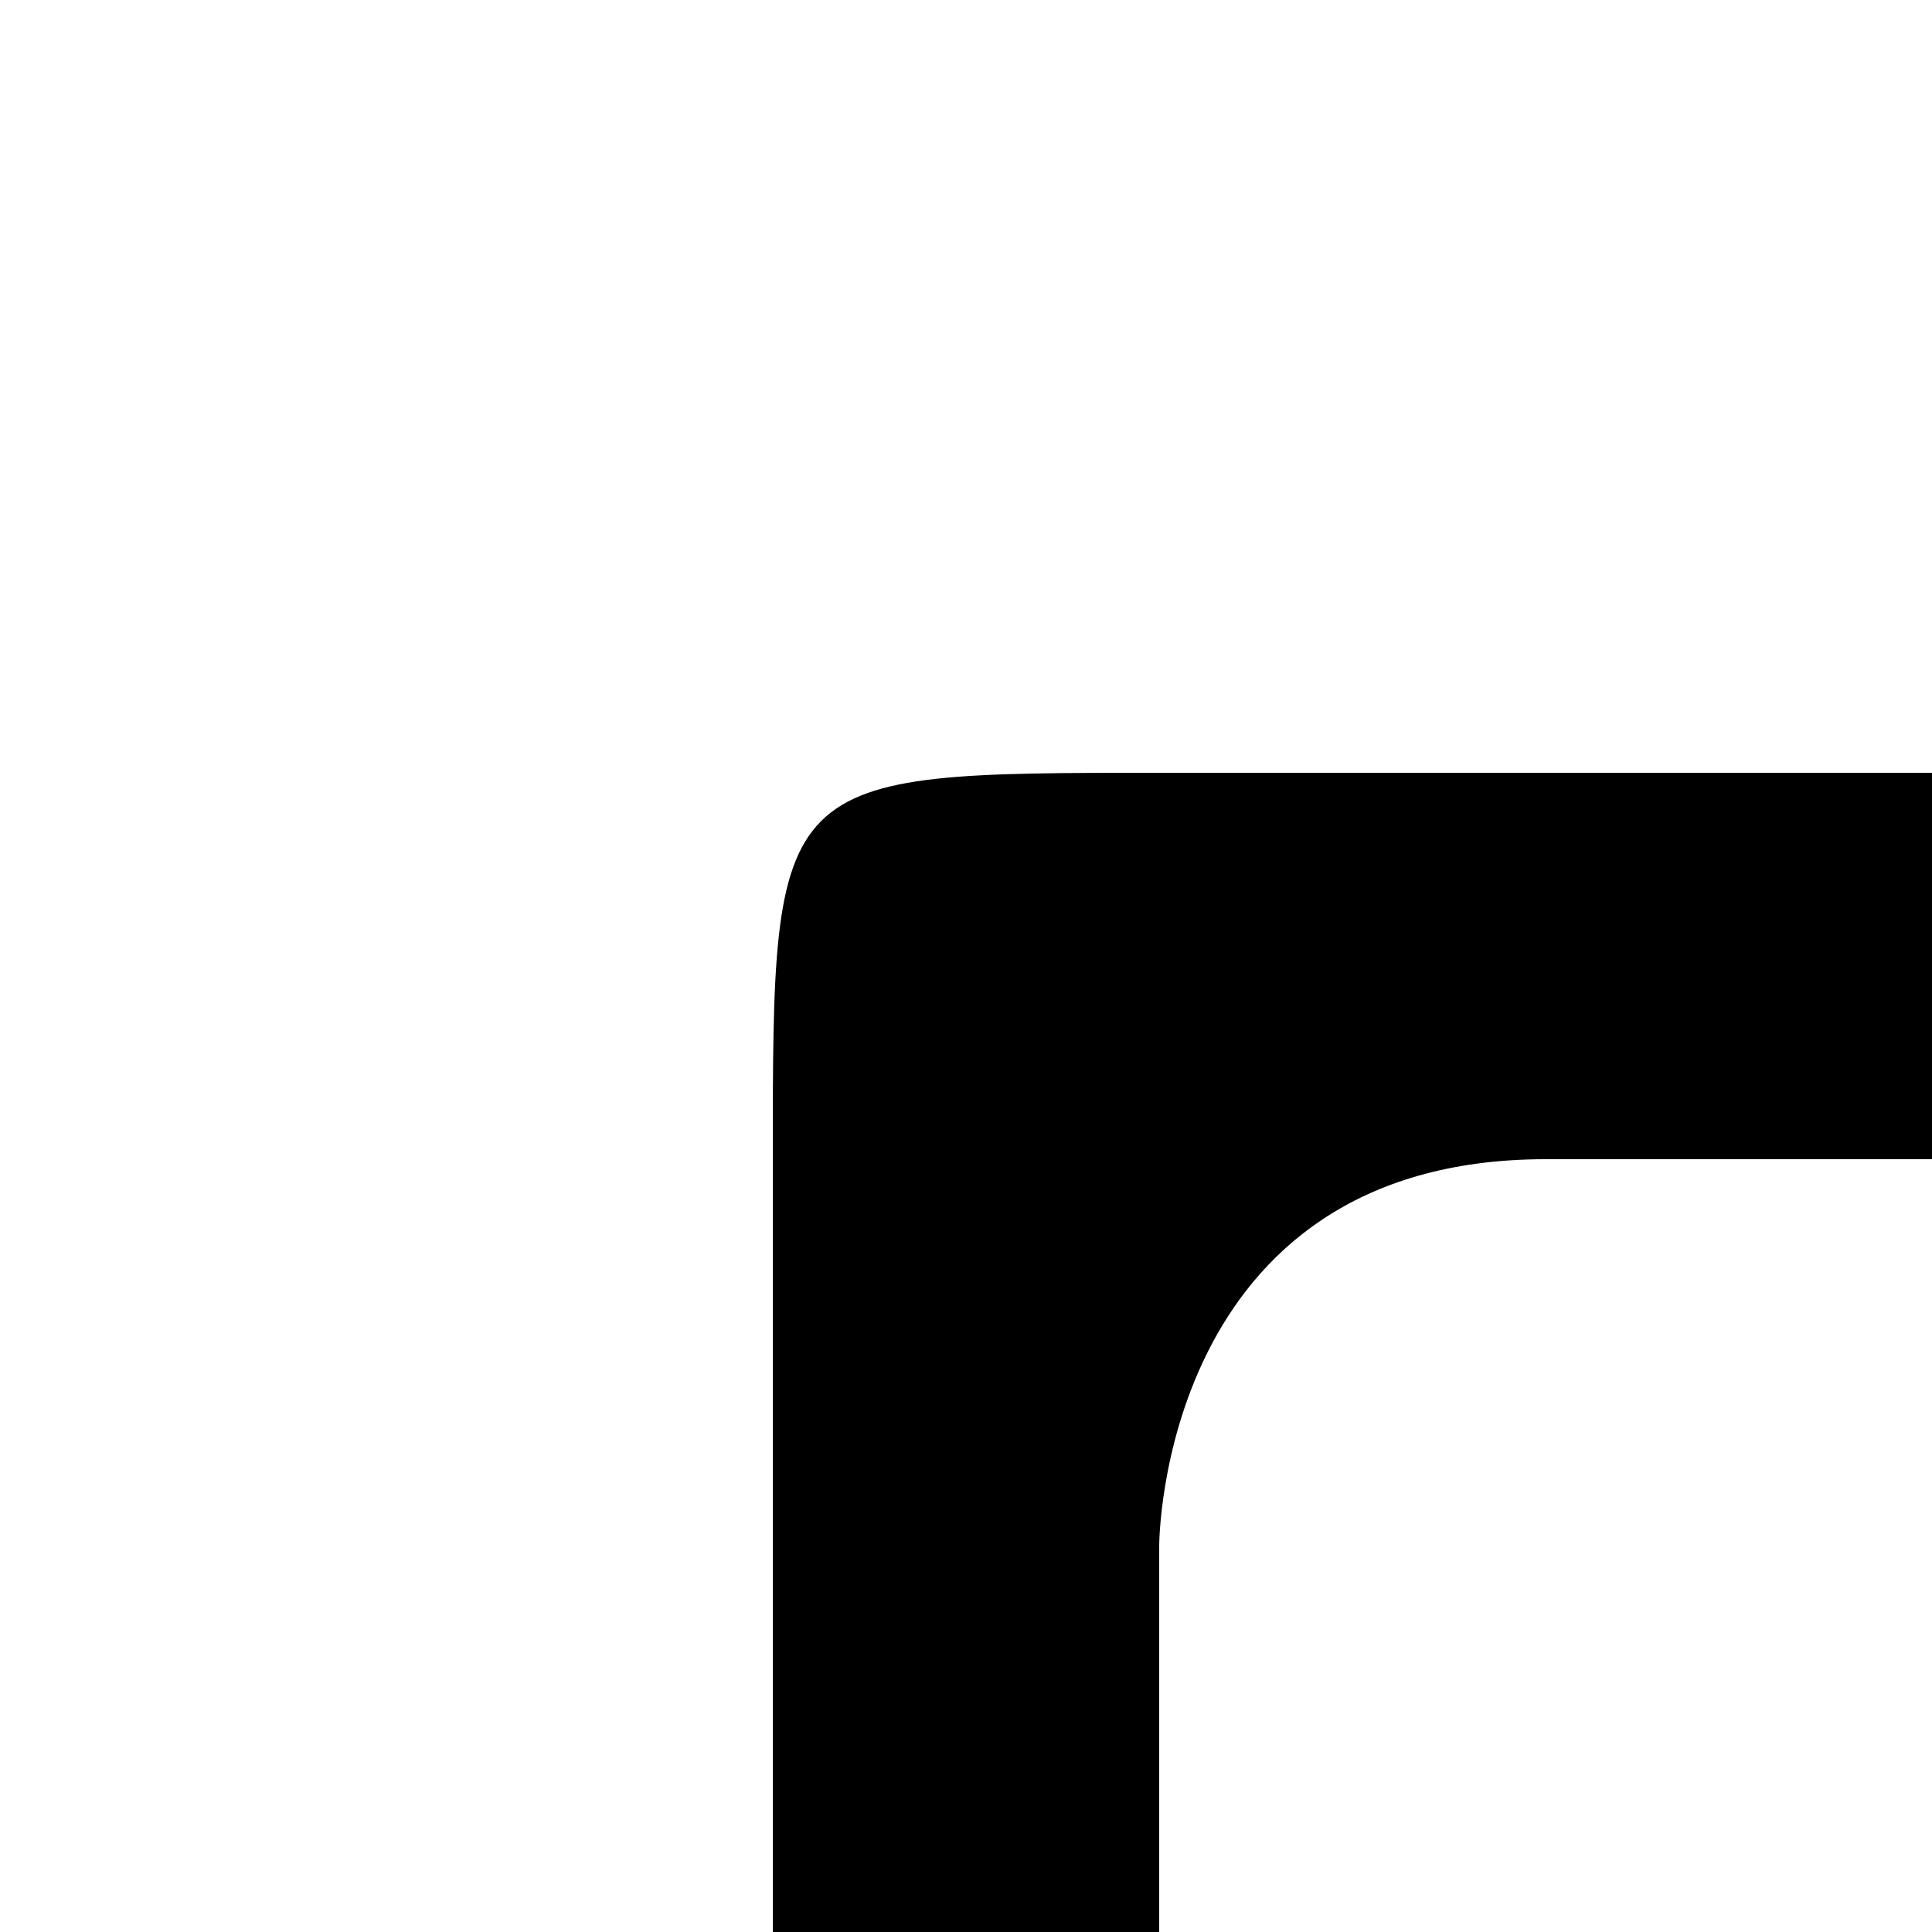
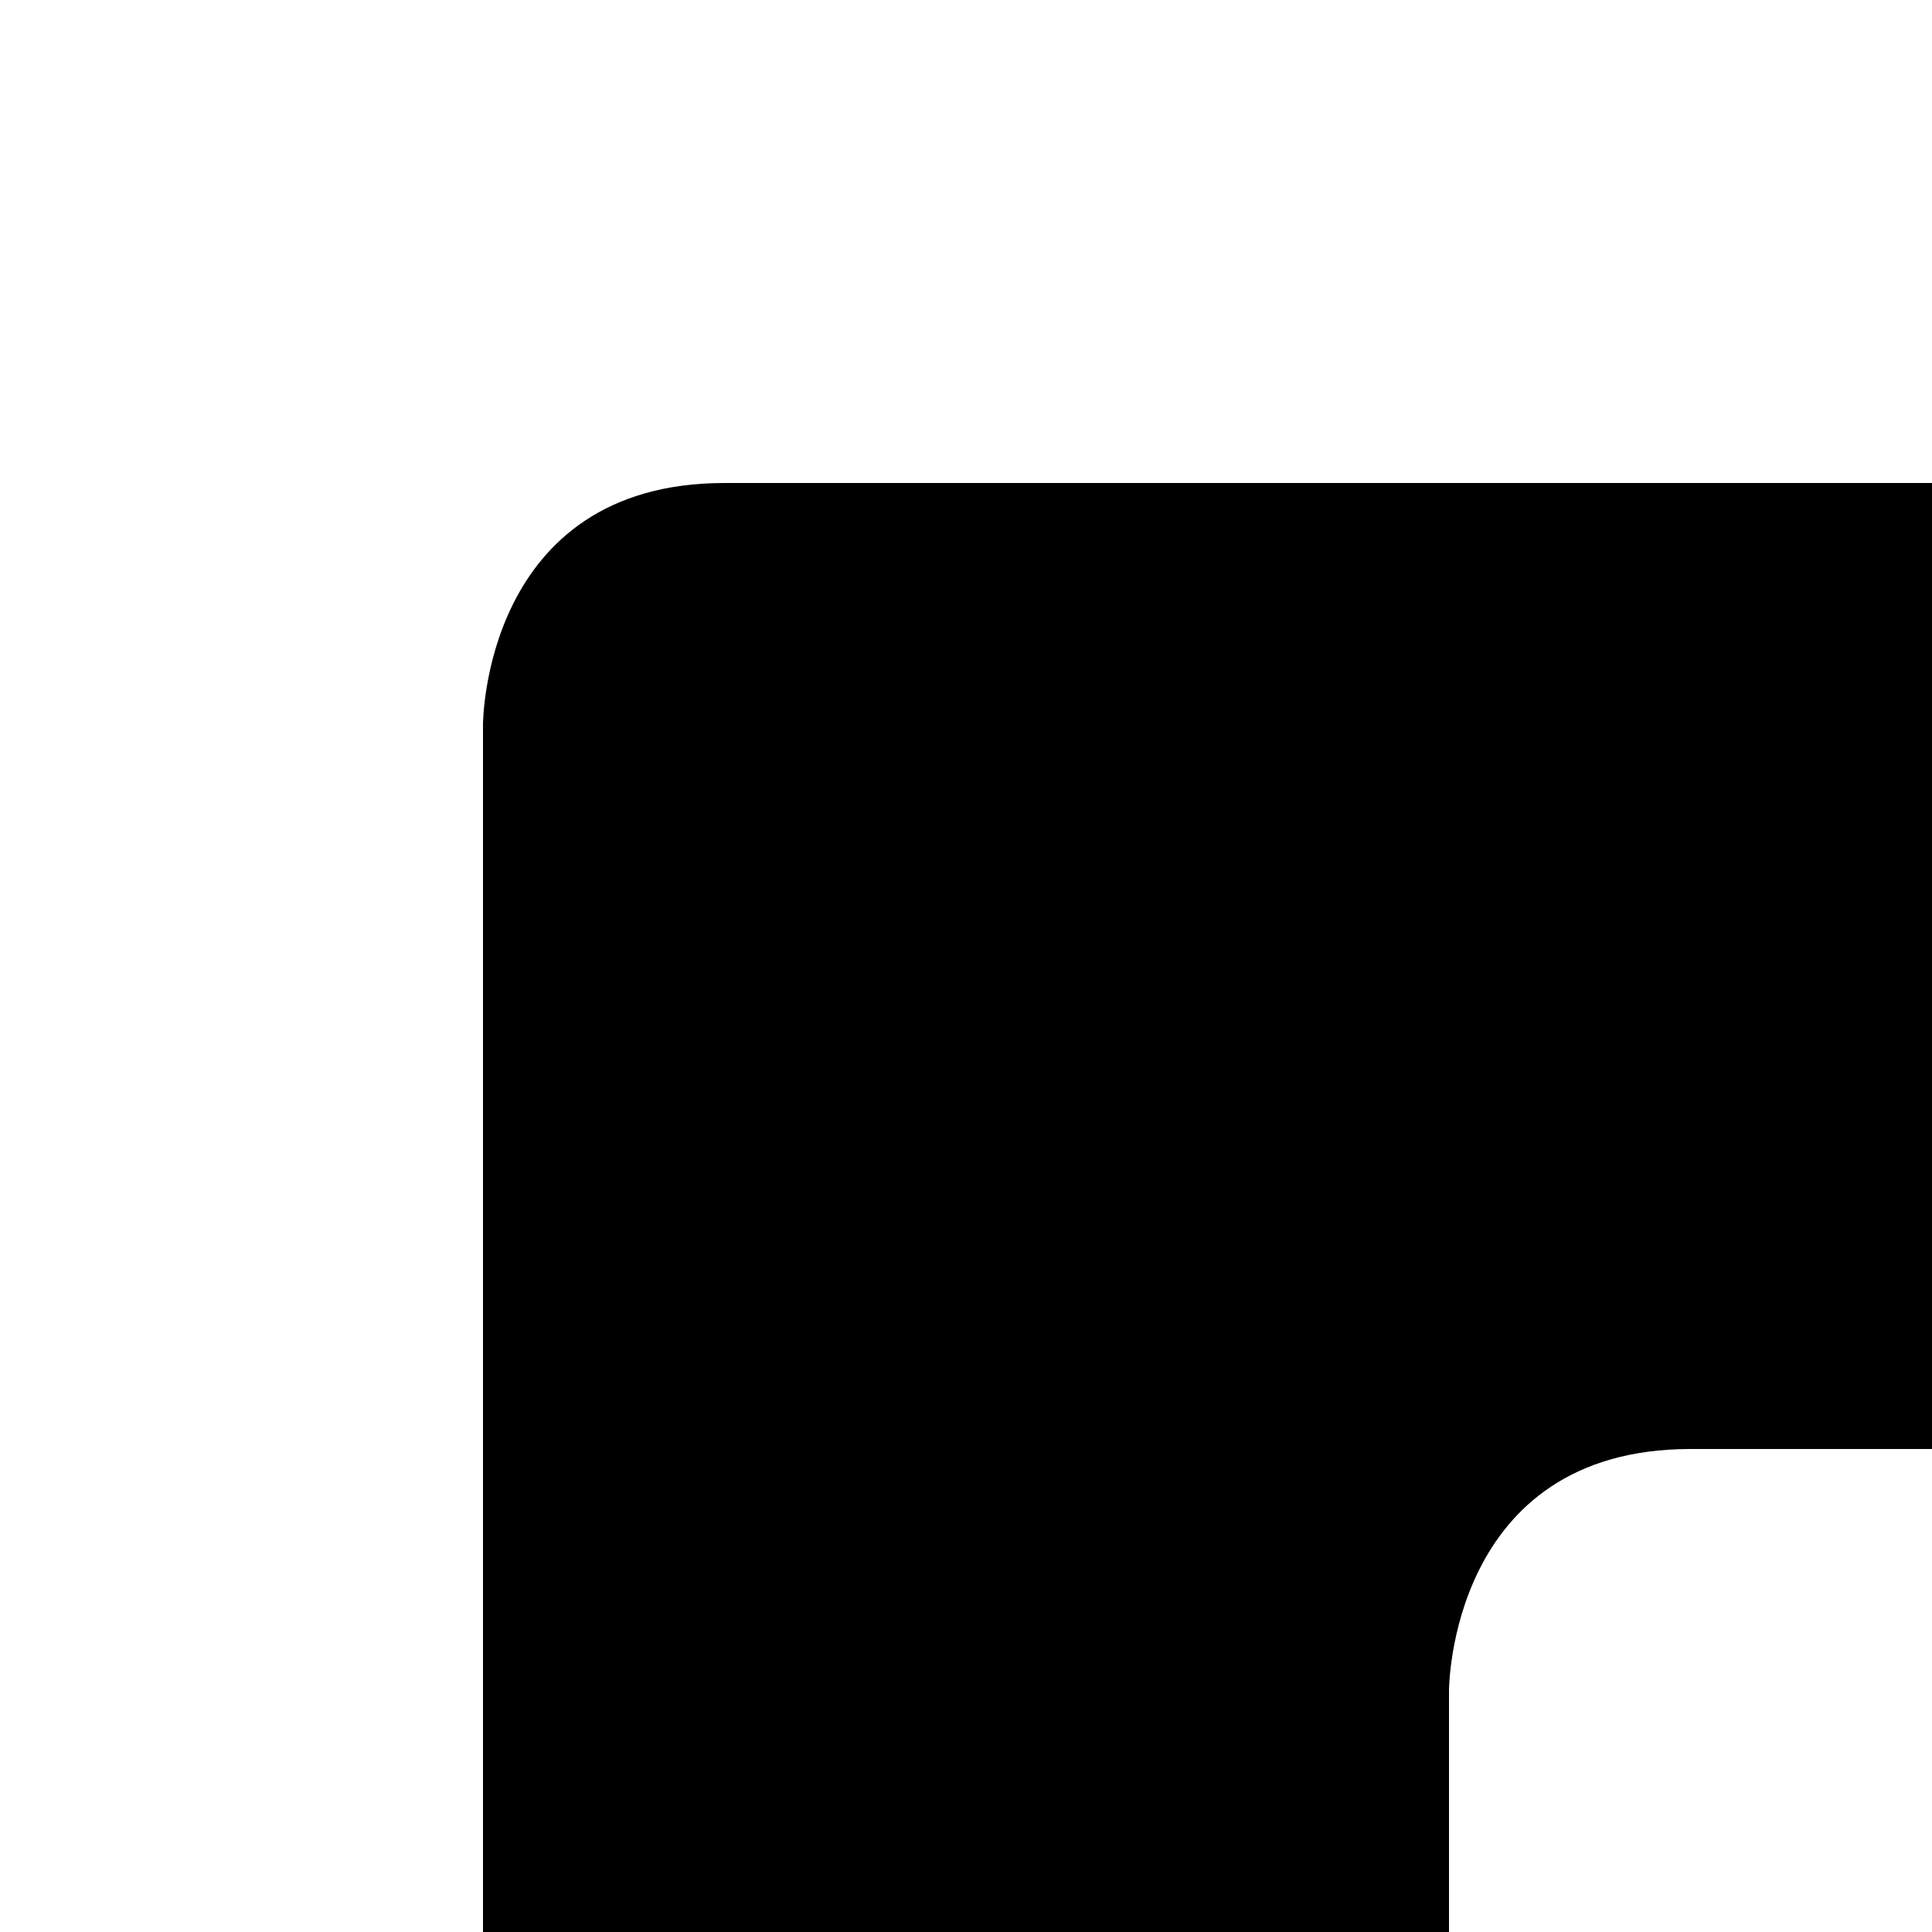
- <svg xmlns="http://www.w3.org/2000/svg" viewBox="0 0 50 50">
-   <g transform="rotate(90 25 25)">
-     <path d="M 20 0 L 20 20 C 20 30 20 30 30 30 L 50 30 L 50 20 L 40 20 C 40 20 30 20 30 10 L 30 0 z" />
+ <svg xmlns="http://www.w3.org/2000/svg" viewBox="0 0 40 40">
+   <g transform="rotate(90 20 20)">
+     <path d="M 10 0 L 10 25 C 10 30 15 30 15 30 L 40 30 L 40 10 L 35 10 C 35 10 30 10 30 5 L 30 0 z" />
  </g>
</svg>
